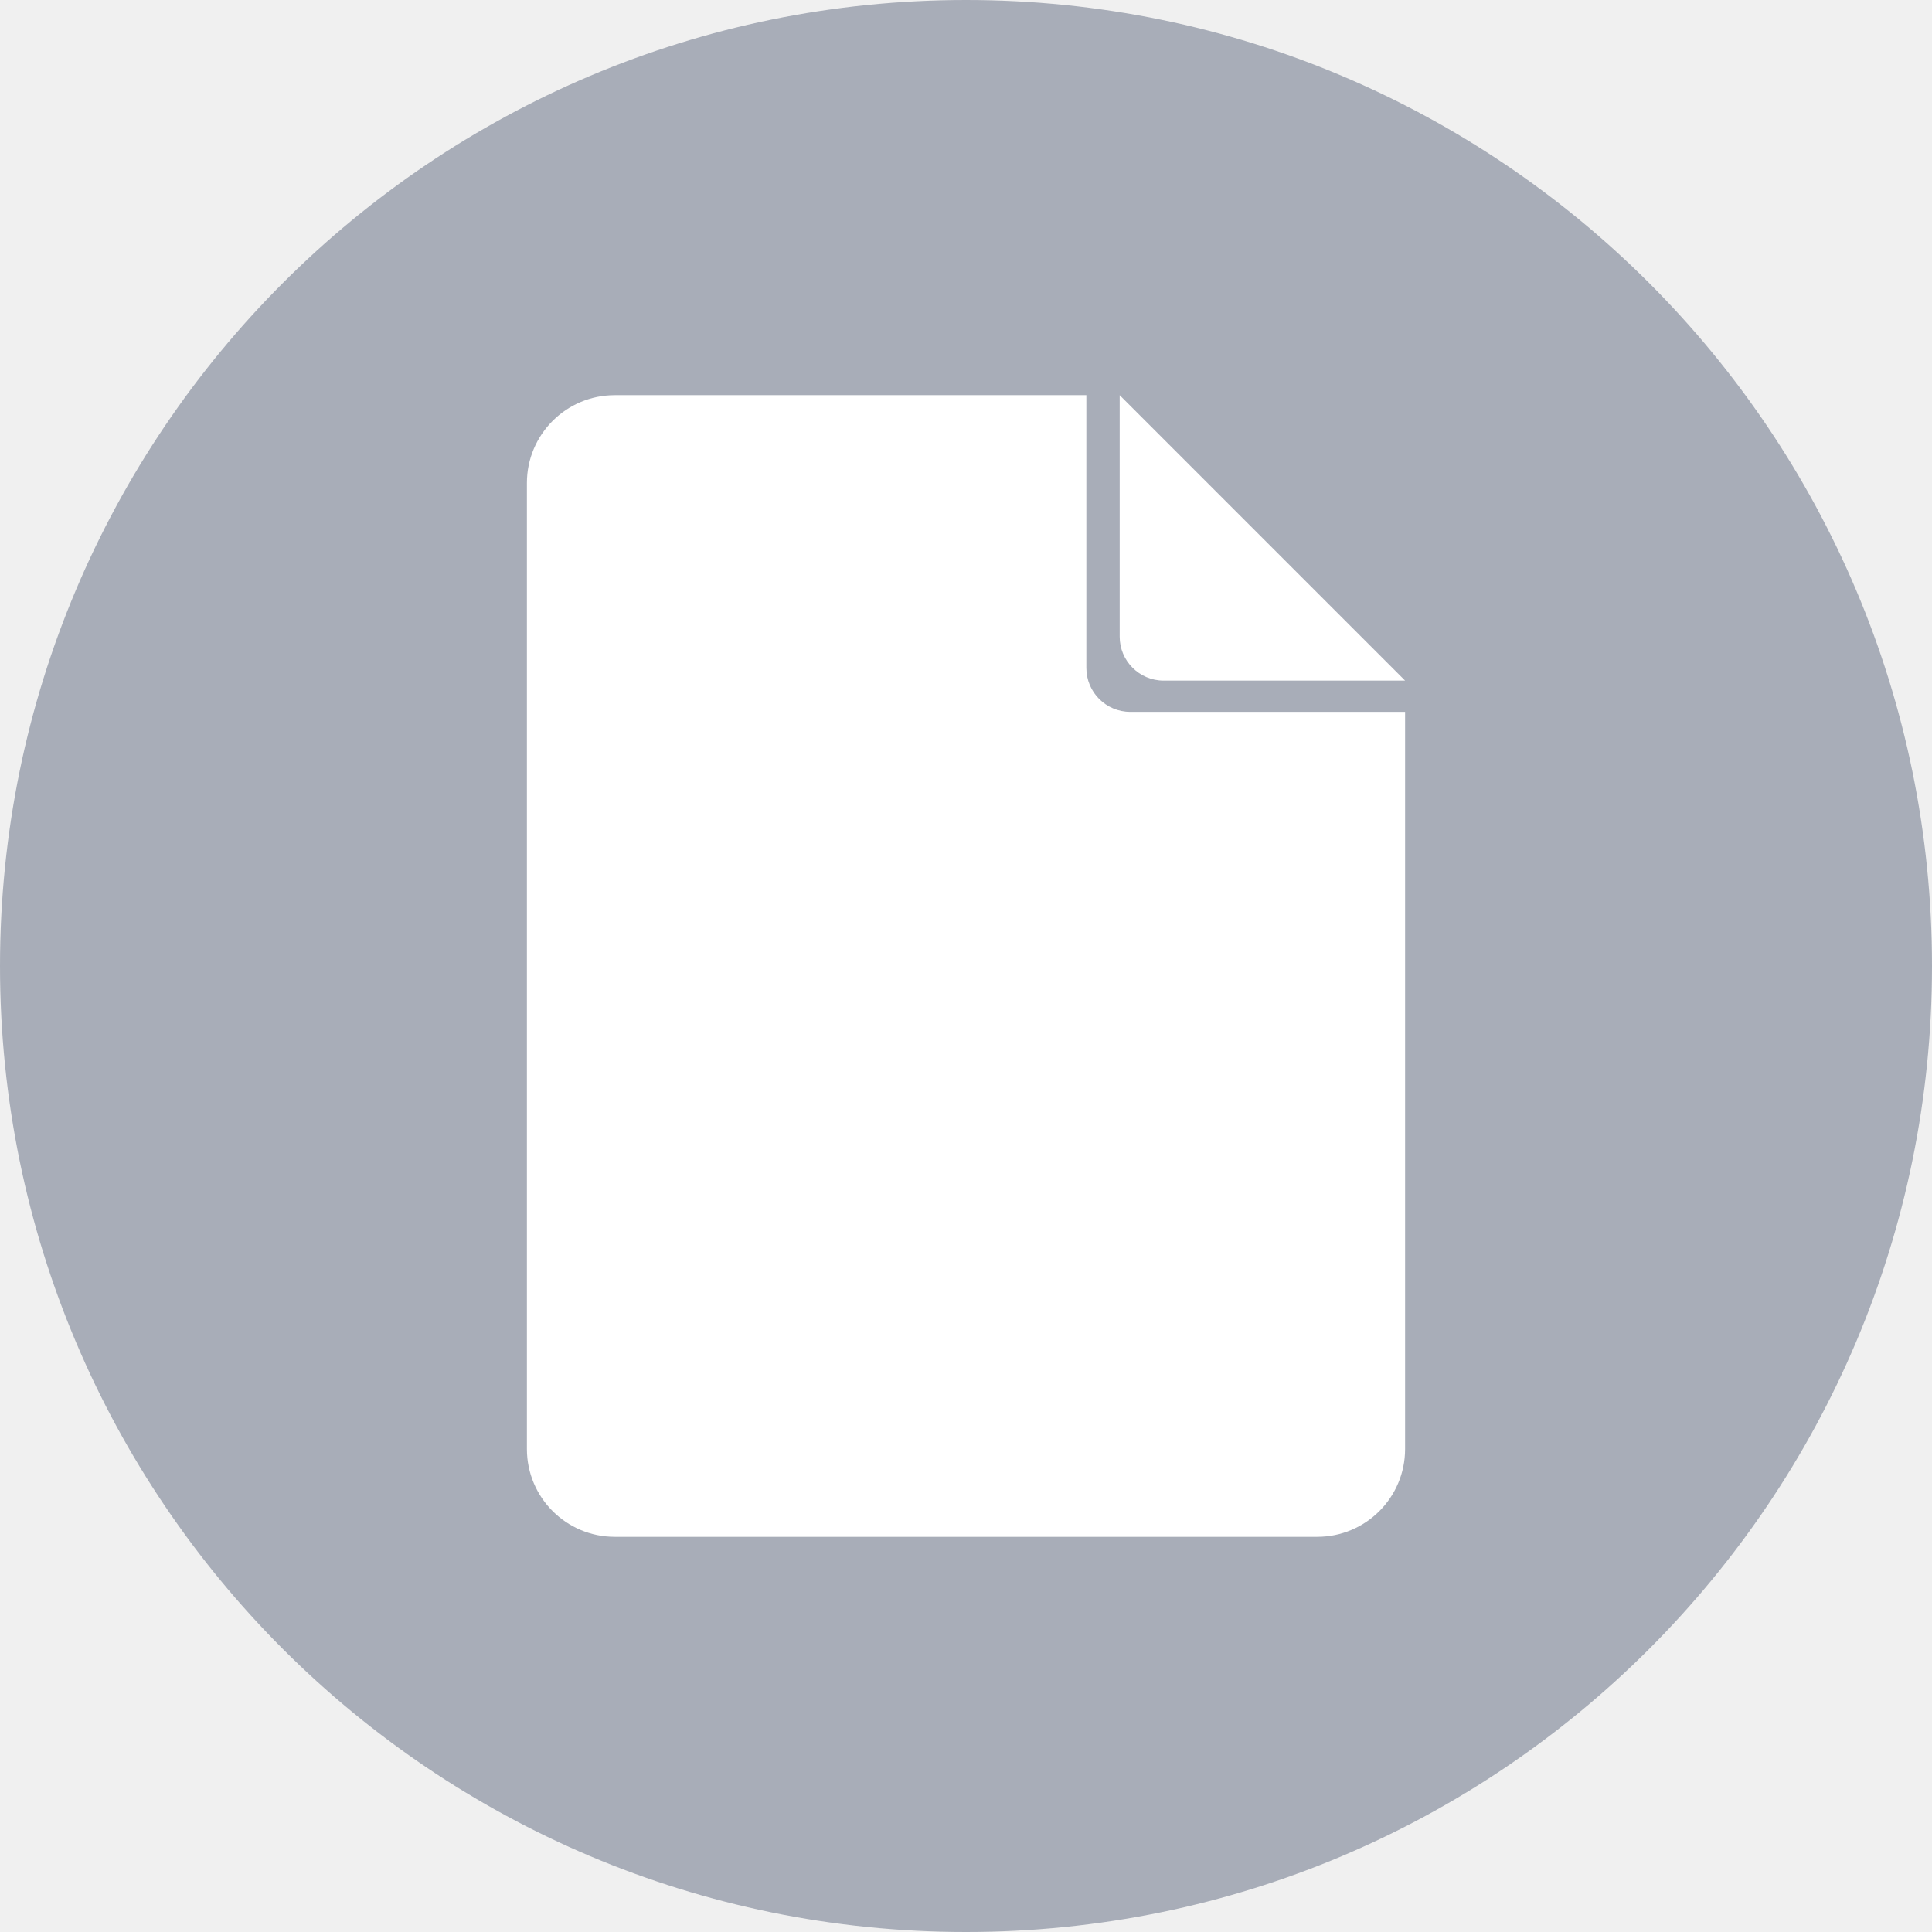
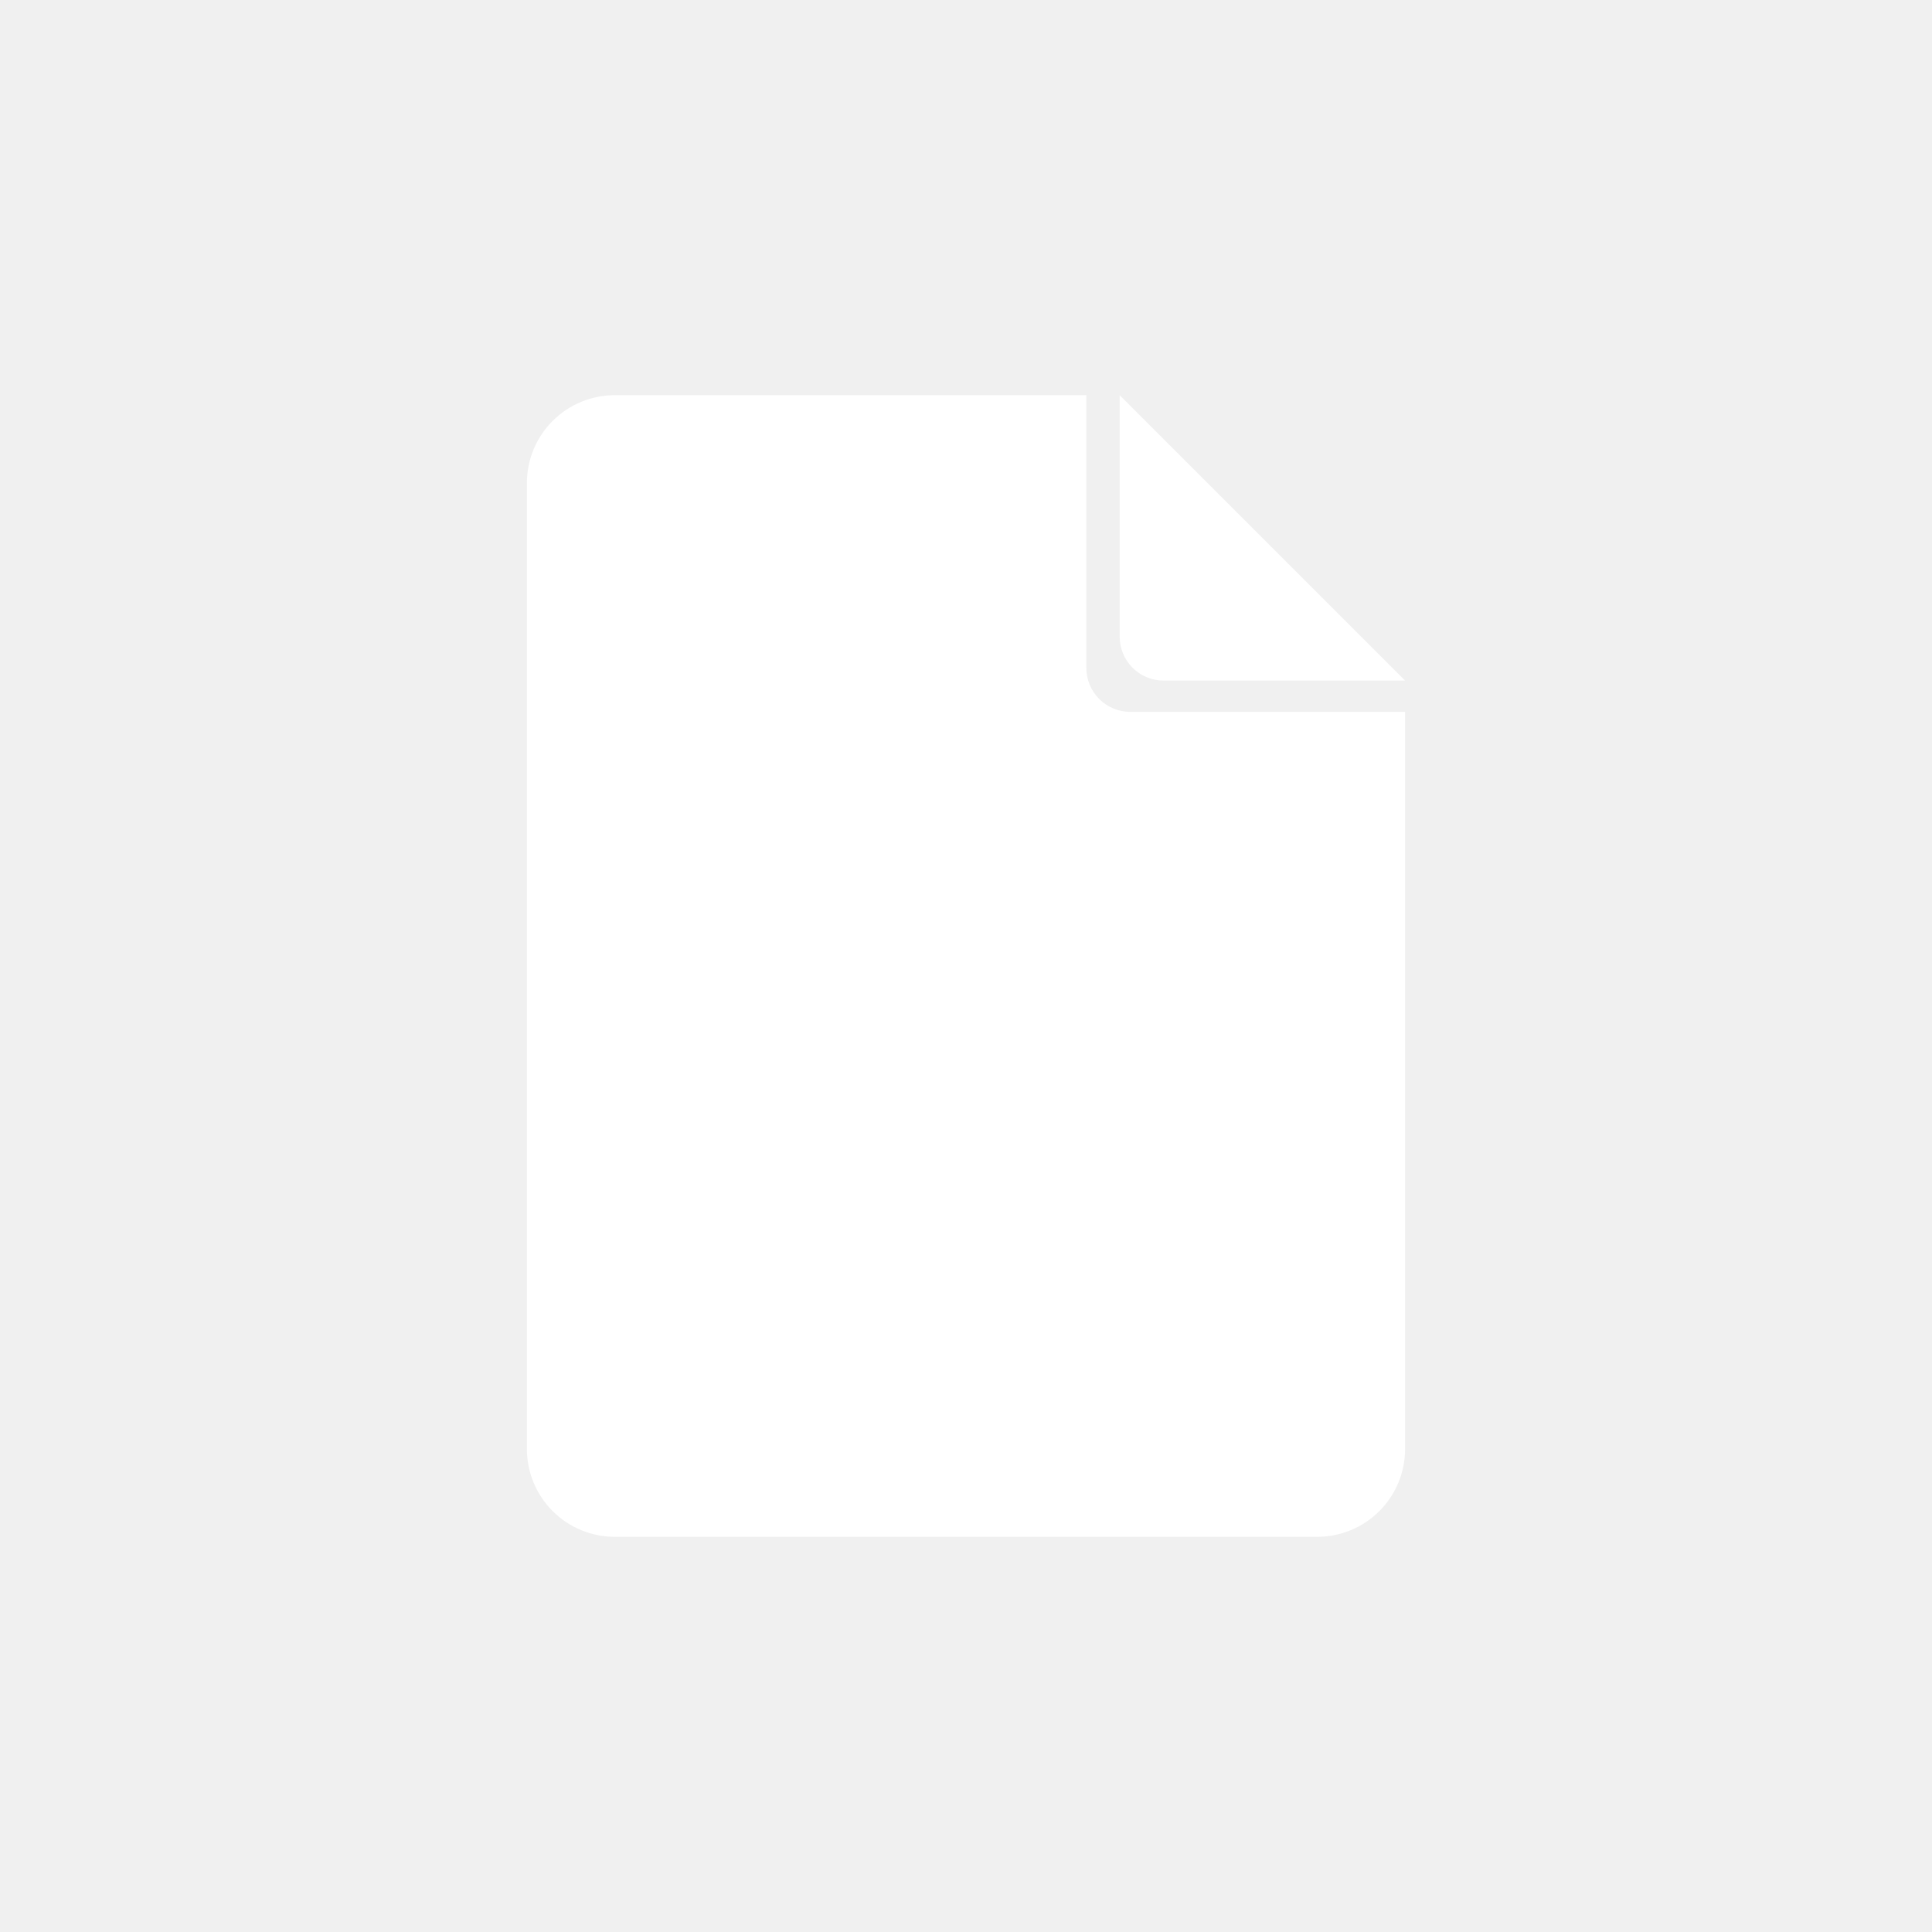
- <svg xmlns="http://www.w3.org/2000/svg" width="44" height="44" viewBox="0 0 44 44">
-   <g fill="none" fill-rule="evenodd">
-     <circle cx="22" cy="22" r="22" fill="#A8ADB8" />
-     <path d="M6 6h32v32H6z" />
-     <path fill="#FFF" d="M14 9h10.741v6.212a1 1 0 0 0 1 1H32V33a2 2 0 0 1-2 2H14a2 2 0 0 1-2-2V11a2 2 0 0 1 2-2zm11.5 0l6.5 6.5h-5.5a1 1 0 0 1-1-1V9z" />
-   </g>
+ <svg xmlns="http://www.w3.org/2000/svg" width="44" height="44" viewBox="0 0 44 44" fill="none">
+   <path fill-rule="evenodd" clip-rule="evenodd" d="M14 9H24.741V15.212C24.741 15.477 24.846 15.732 25.034 15.919C25.221 16.107 25.476 16.212 25.741 16.212H32V33C32 33.53 31.789 34.039 31.414 34.414C31.039 34.789 30.53 35 30 35H14C13.47 35 12.961 34.789 12.586 34.414C12.211 34.039 12 33.53 12 33V11C12 10.47 12.211 9.961 12.586 9.586C12.961 9.211 13.47 9 14 9V9ZM25.5 9L32 15.5H26.5C26.235 15.5 25.98 15.395 25.793 15.207C25.605 15.02 25.5 14.765 25.5 14.5V9Z" fill="white" />
</svg>
